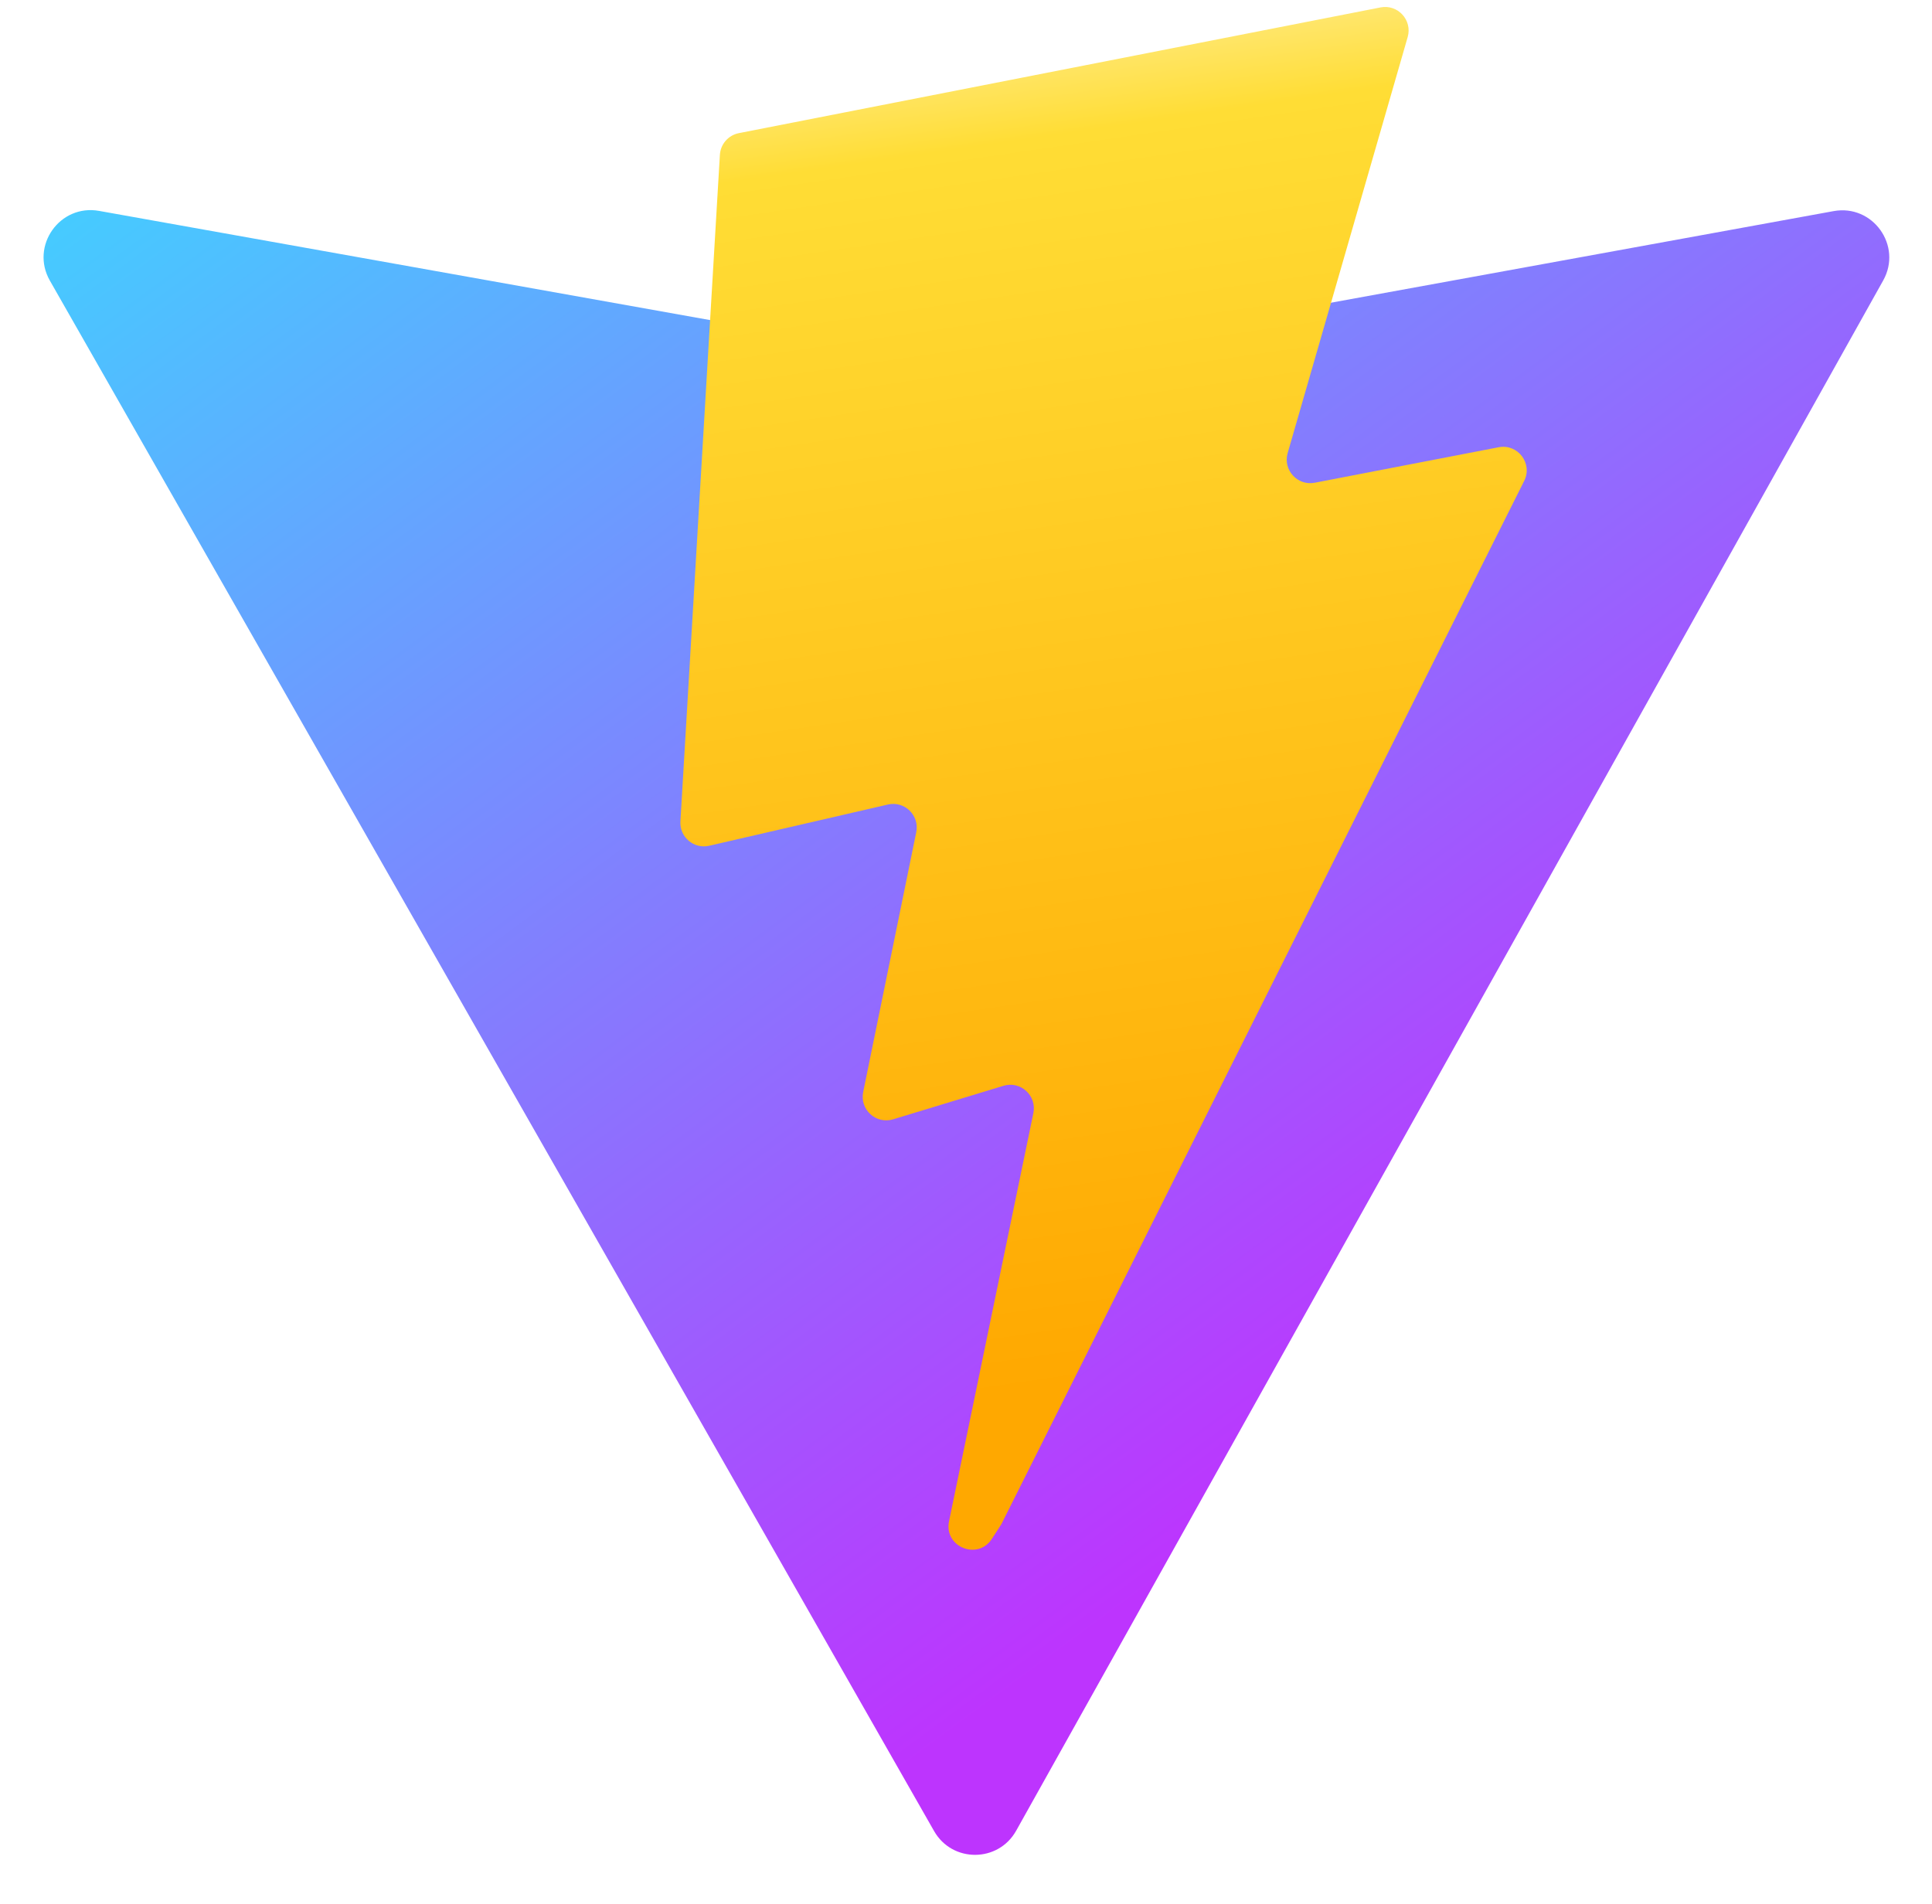
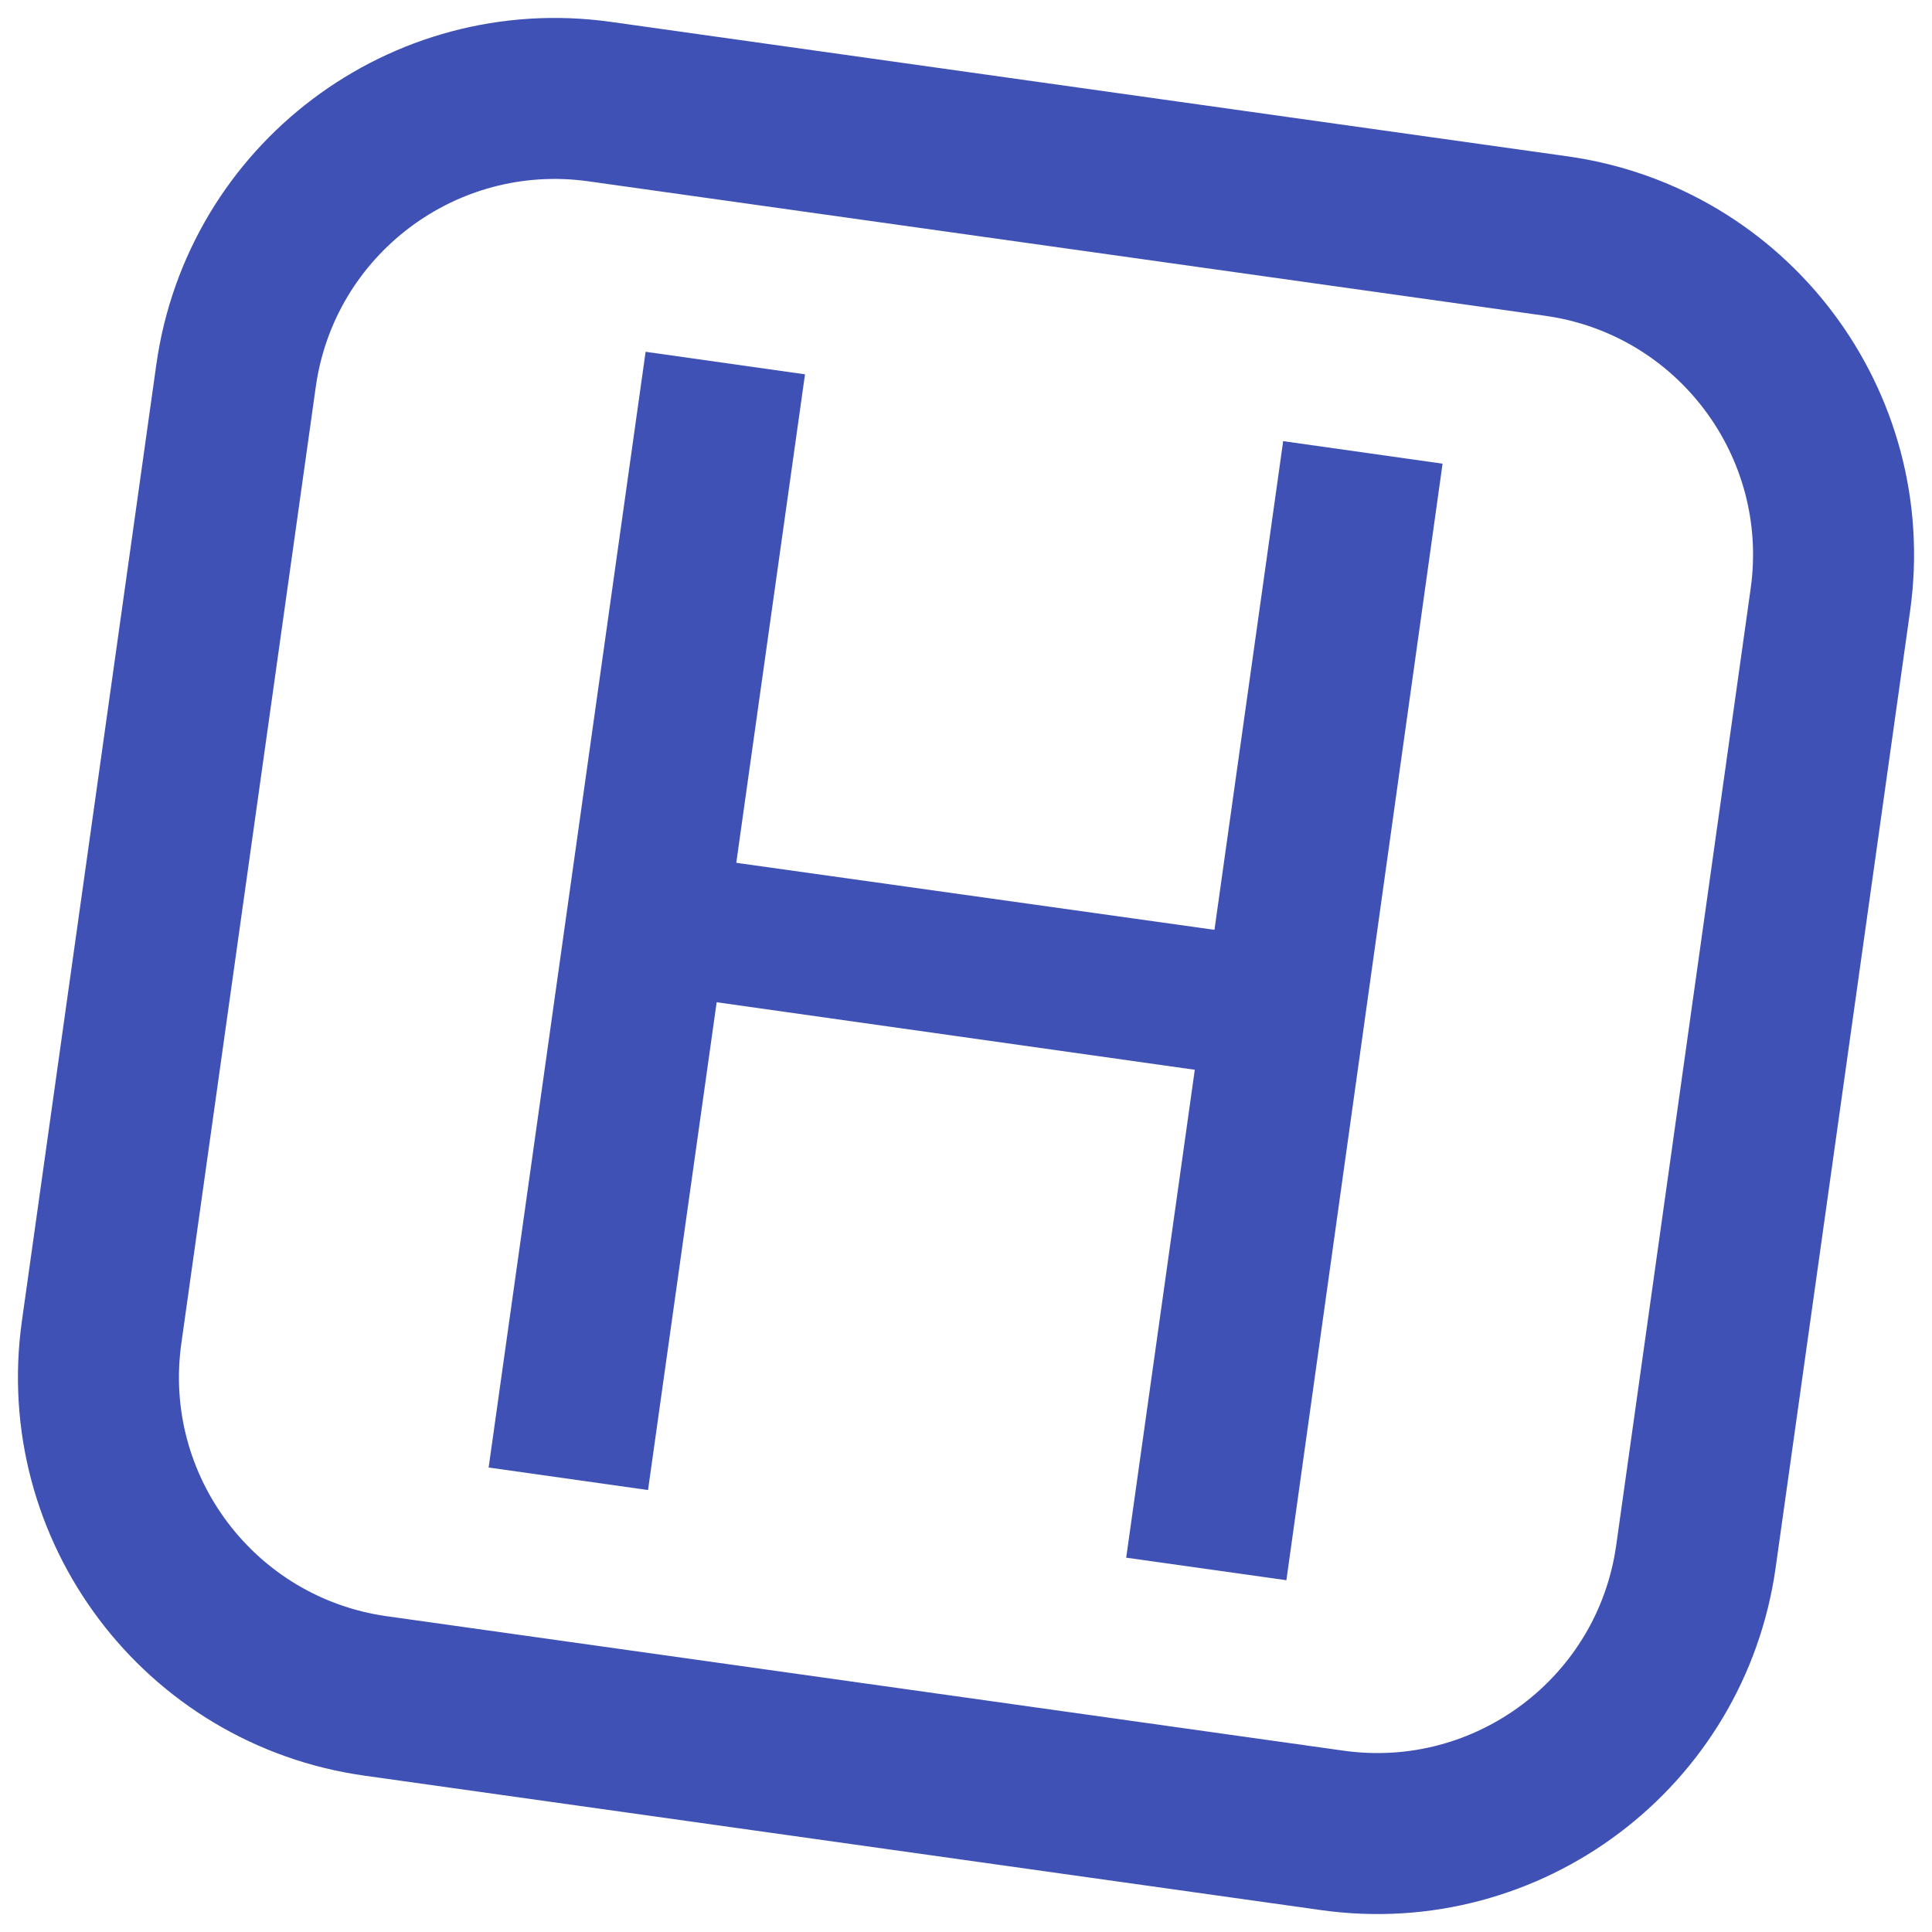
- <svg xmlns="http://www.w3.org/2000/svg" width="410" height="404" viewBox="0 0 410 404" fill="none">
-   <path d="M399.641 59.525L215.643 388.545C211.844 395.338 202.084 395.378 198.228 388.618L10.582 59.556C6.381 52.19 12.68 43.267 21.028 44.759L205.223 77.682C206.398 77.892 207.601 77.89 208.776 77.676L389.119 44.806C397.439 43.289 403.768 52.143 399.641 59.525Z" fill="url(#paint0_linear)" />
-   <path d="M292.965 1.574L156.801 28.255C154.563 28.694 152.906 30.59 152.771 32.866L144.395 174.33C144.198 177.662 147.258 180.248 150.51 179.498L188.42 170.749C191.967 169.931 195.172 173.055 194.443 176.622L183.18 231.775C182.422 235.487 185.907 238.661 189.532 237.56L212.947 230.446C216.577 229.344 220.065 232.527 219.297 236.242L201.398 322.875C200.278 328.294 207.486 331.249 210.492 326.603L212.5 323.5L323.454 102.072C325.312 98.365 322.108 94.137 318.036 94.923L279.014 102.454C275.347 103.161 272.227 99.746 273.262 96.158L298.731 7.867C299.767 4.273 296.636 0.855 292.965 1.574Z" fill="url(#paint1_linear)" />
-   <defs>
-     <linearGradient id="paint0_linear" x1="6" y1="33" x2="235" y2="344" gradientUnits="userSpaceOnUse">
-       <stop stop-color="#41D1FF" />
-       <stop offset="1" stop-color="#BD34FE" />
-     </linearGradient>
-     <linearGradient id="paint1_linear" x1="194.651" y1="8.818" x2="236.076" y2="292.989" gradientUnits="userSpaceOnUse">
-       <stop stop-color="#FFEA83" />
-       <stop offset="0.083" stop-color="#FFDD35" />
-       <stop offset="1" stop-color="#FFA800" />
-     </linearGradient>
-   </defs>
+ <svg xmlns="http://www.w3.org/2000/svg" width="24" height="24">
+   <style>path{fill:#3f51b5}@media (prefers-color-scheme:dark){rect{stroke:#5c6bc0}path{fill:#5c6bc0}}</style>
+   <rect width="20" height="20" x="2" y="2" fill="none" stroke-width="2" rx="4" ry="4" transform="rotate(8 12 12)" stroke="#3f51b5" />
+   <path d="M8.02 4.37l1.98.28-1.95 13.86-1.98-.28L8.02 4.37zM15.94 5.48l1.98.28-1.94 13.87-1.99-.28 1.95-13.87z" />
+   <path d="M8.16 10.58l7.92 1.11-.24 1.74-7.93-1.12.25-1.73z" />
</svg>
